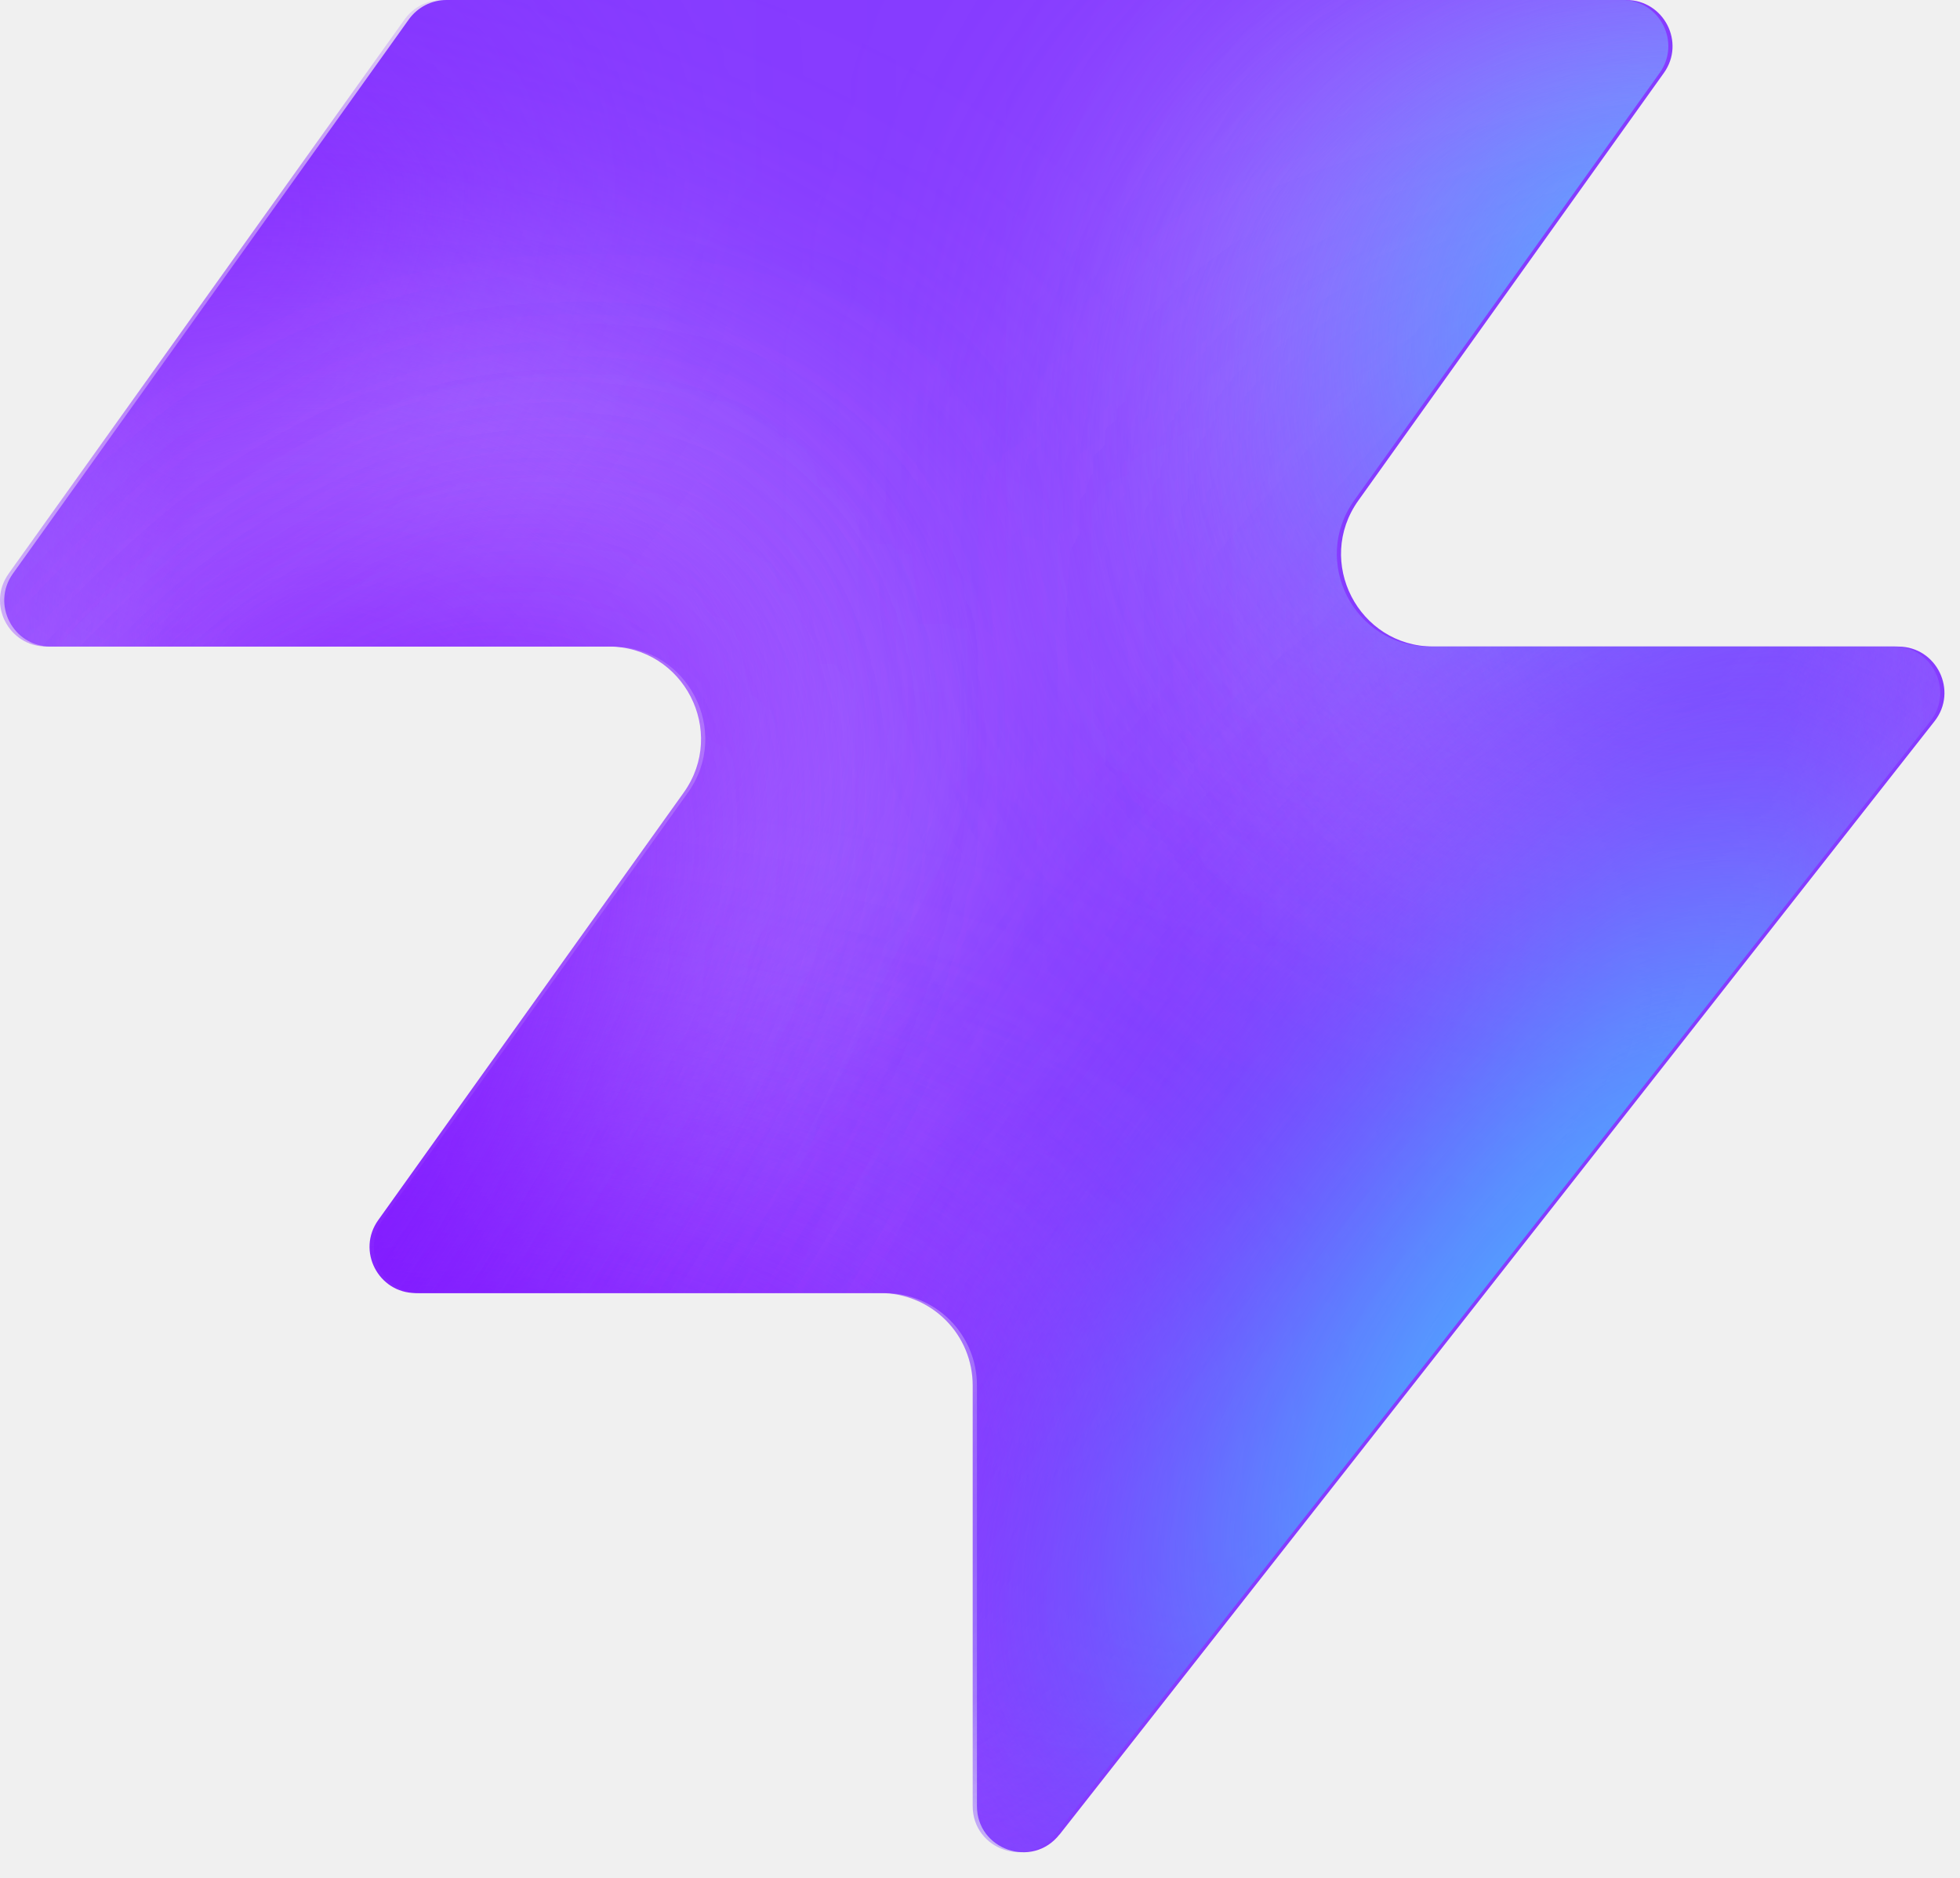
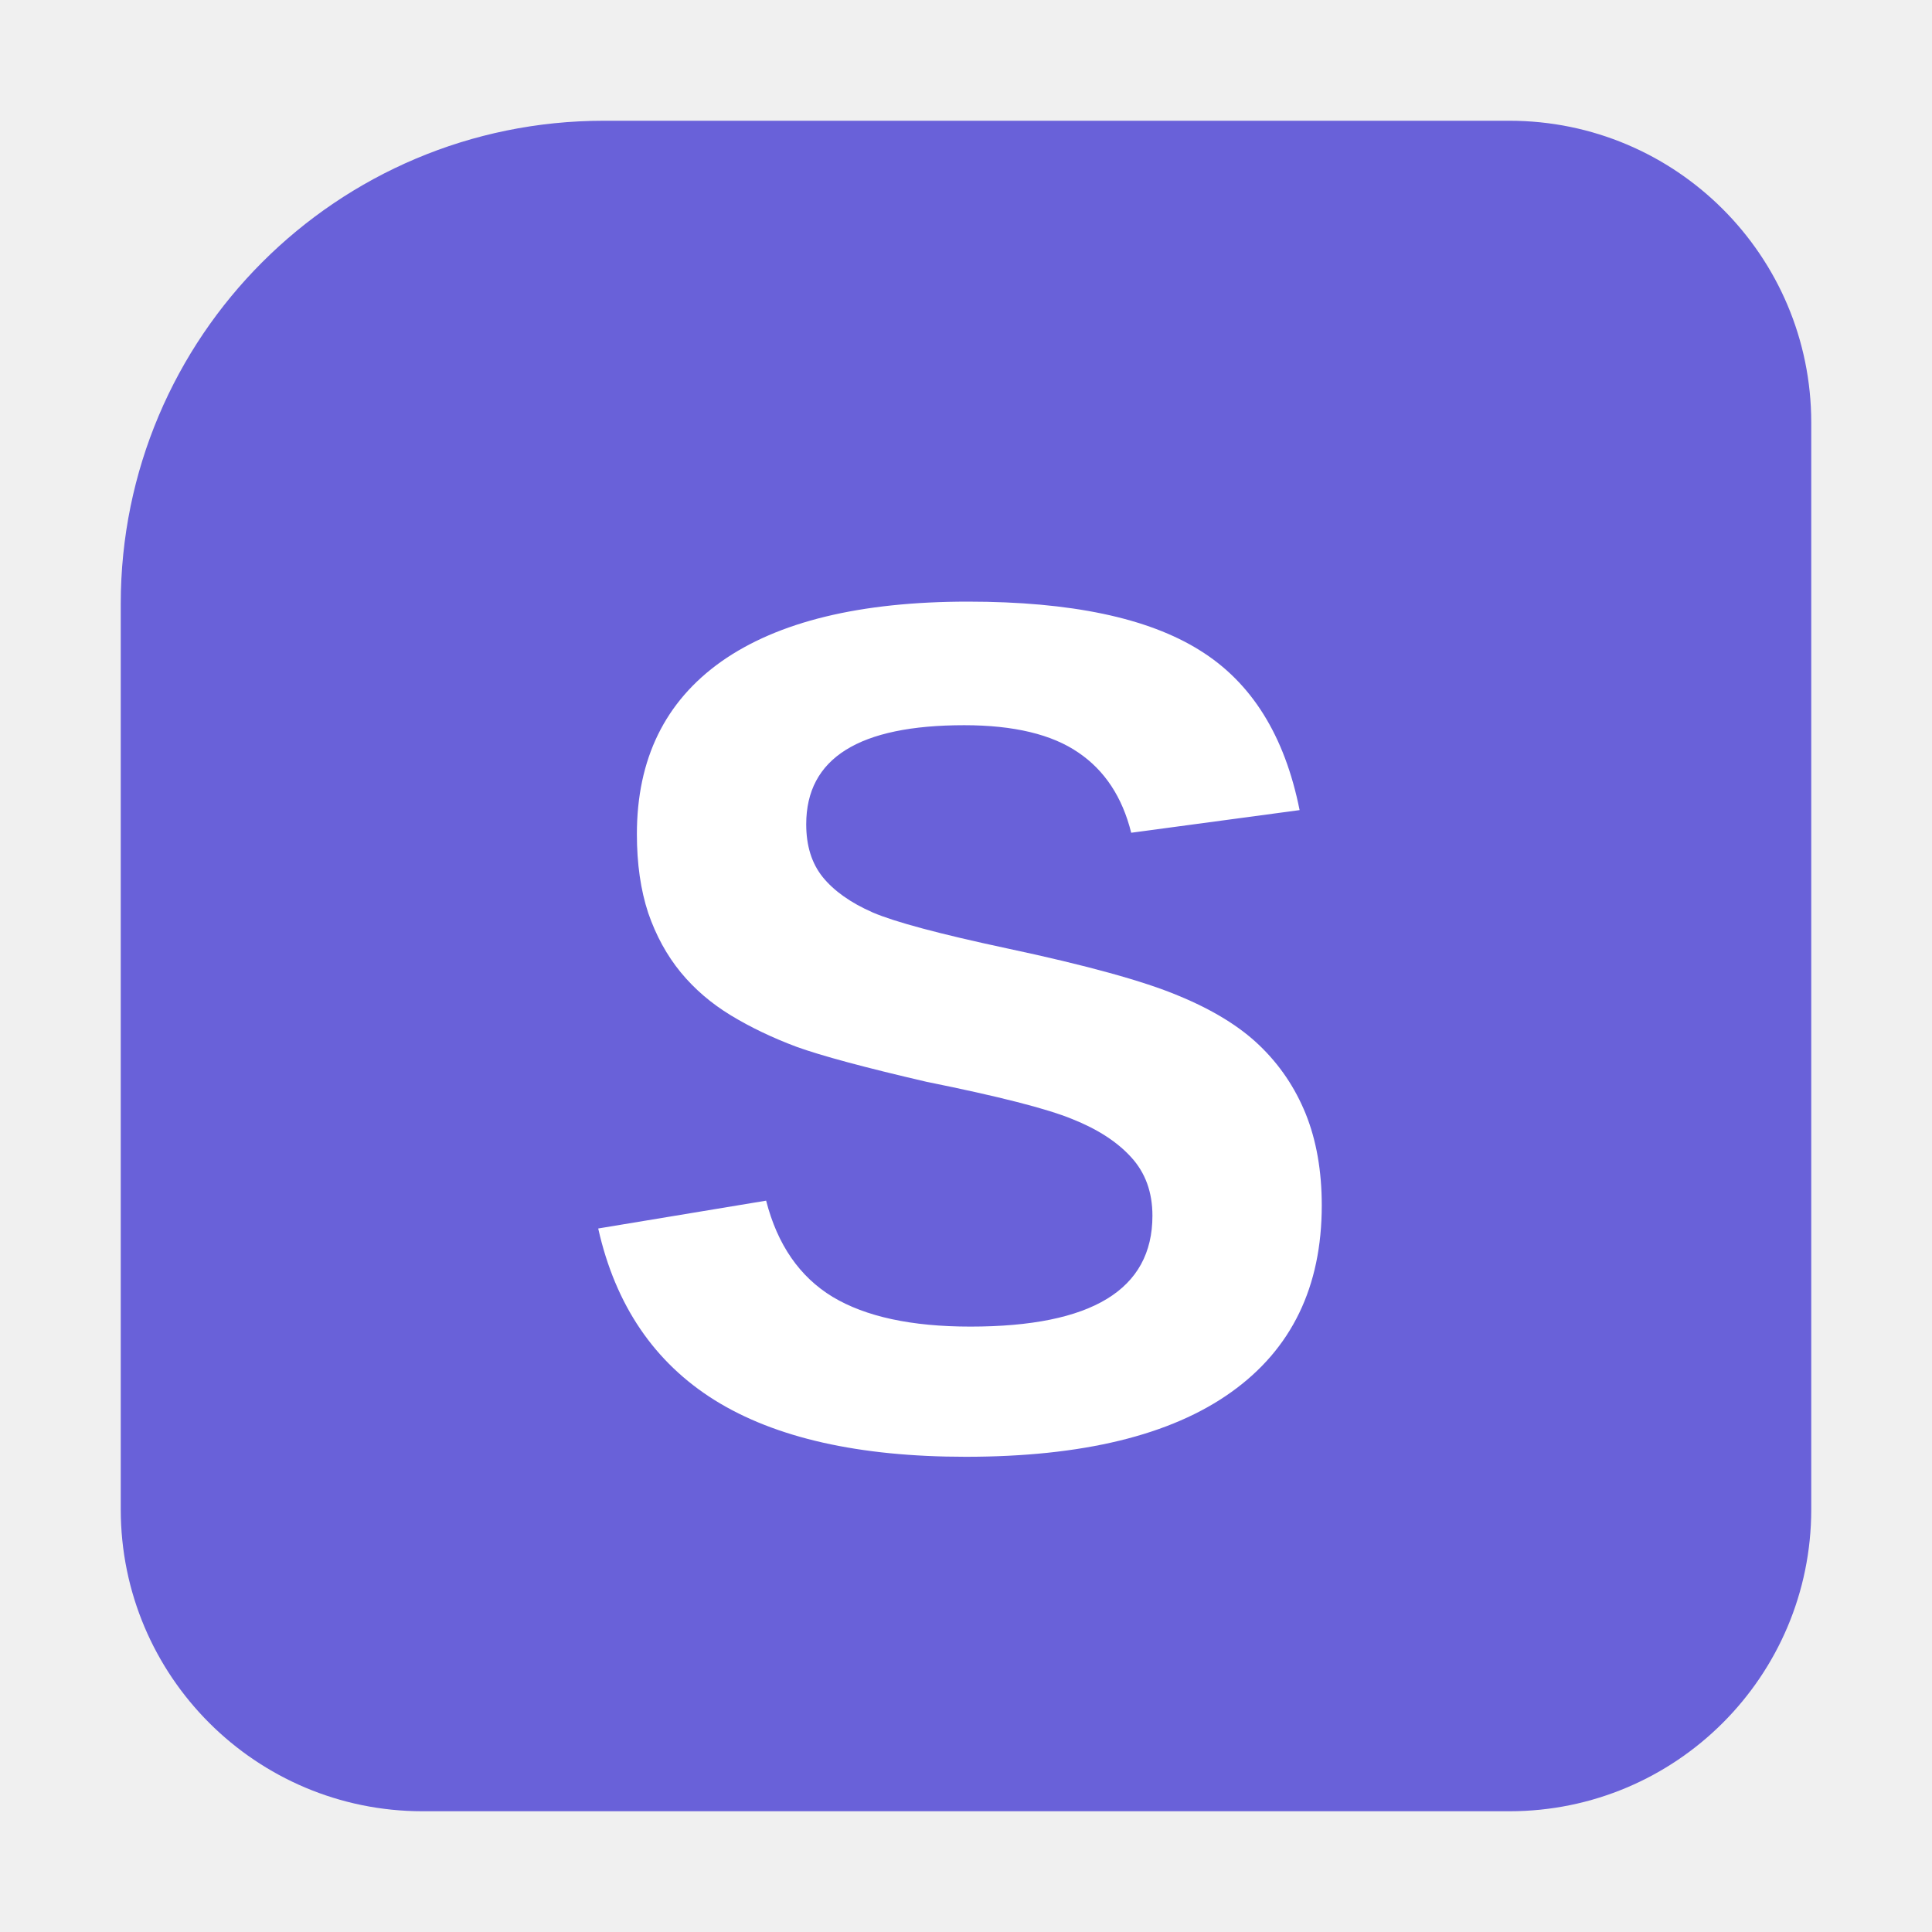
- <svg xmlns="http://www.w3.org/2000/svg" width="48" height="46" fill="none" viewBox="0 0 48 46">
-   <path fill="#863bff" d="M25.946 44.938c-.664.845-2.021.375-2.021-.698V33.937a2.26 2.26 0 0 0-2.262-2.262H10.287c-.92 0-1.456-1.04-.92-1.788l7.48-10.471c1.07-1.497 0-3.578-1.842-3.578H1.237c-.92 0-1.456-1.04-.92-1.788L10.013.474c.214-.297.556-.474.92-.474h28.894c.92 0 1.456 1.04.92 1.788l-7.48 10.471c-1.07 1.498 0 3.579 1.842 3.579h11.377c.943 0 1.473 1.088.89 1.83L25.947 44.94z" style="fill:#863bff;fill:color(display-p3 .525 .23 1);fill-opacity:1" />
-   <mask id="a" width="48" height="46" x="0" y="0" maskUnits="userSpaceOnUse" style="mask-type:alpha">
-     <path fill="#000" d="M25.842 44.938c-.664.844-2.021.375-2.021-.698V33.937a2.26 2.26 0 0 0-2.262-2.262H10.183c-.92 0-1.456-1.04-.92-1.788l7.48-10.471c1.07-1.498 0-3.579-1.842-3.579H1.133c-.92 0-1.456-1.04-.92-1.787L9.91.473c.214-.297.556-.474.92-.474h28.894c.92 0 1.456 1.04.92 1.788l-7.48 10.471c-1.07 1.498 0 3.578 1.842 3.578h11.377c.943 0 1.473 1.088.89 1.832L25.843 44.94z" style="fill:#000;fill-opacity:1" />
-   </mask>
-   <g mask="url(#a)">
-     <g filter="url(#b)">
-       <ellipse cx="5.508" cy="14.704" fill="#ede6ff" rx="5.508" ry="14.704" style="fill:#ede6ff;fill:color(display-p3 .927 .903 1);fill-opacity:1" transform="matrix(.00324 1 1 -.00324 -4.47 31.516)" />
-     </g>
-     <g filter="url(#c)">
-       <ellipse cx="10.399" cy="29.851" fill="#ede6ff" rx="10.399" ry="29.851" style="fill:#ede6ff;fill:color(display-p3 .927 .903 1);fill-opacity:1" transform="matrix(.00324 1 1 -.00324 -39.328 7.883)" />
-     </g>
-     <g filter="url(#d)">
-       <ellipse cx="5.508" cy="30.487" fill="#7e14ff" rx="5.508" ry="30.487" style="fill:#7e14ff;fill:color(display-p3 .492 .077 1);fill-opacity:1" transform="rotate(89.814 -25.913 -14.639)scale(1 -1)" />
-     </g>
-     <g filter="url(#e)">
-       <ellipse cx="5.508" cy="30.599" fill="#7e14ff" rx="5.508" ry="30.599" style="fill:#7e14ff;fill:color(display-p3 .492 .077 1);fill-opacity:1" transform="rotate(89.814 -32.644 -3.334)scale(1 -1)" />
-     </g>
-     <g filter="url(#f)">
-       <ellipse cx="5.508" cy="30.599" fill="#7e14ff" rx="5.508" ry="30.599" style="fill:#7e14ff;fill:color(display-p3 .492 .077 1);fill-opacity:1" transform="matrix(.00324 1 1 -.00324 -34.34 30.47)" />
-     </g>
-     <g filter="url(#g)">
-       <ellipse cx="14.072" cy="22.078" fill="#ede6ff" rx="14.072" ry="22.078" style="fill:#ede6ff;fill:color(display-p3 .927 .903 1);fill-opacity:1" transform="rotate(93.35 24.506 48.493)scale(-1 1)" />
-     </g>
-     <g filter="url(#h)">
-       <ellipse cx="3.47" cy="21.501" fill="#7e14ff" rx="3.47" ry="21.501" style="fill:#7e14ff;fill:color(display-p3 .492 .077 1);fill-opacity:1" transform="rotate(89.009 28.708 47.59)scale(-1 1)" />
-     </g>
-     <g filter="url(#i)">
-       <ellipse cx="3.47" cy="21.501" fill="#7e14ff" rx="3.47" ry="21.501" style="fill:#7e14ff;fill:color(display-p3 .492 .077 1);fill-opacity:1" transform="rotate(89.009 28.708 47.59)scale(-1 1)" />
-     </g>
-     <g filter="url(#j)">
-       <ellipse cx=".387" cy="8.972" fill="#7e14ff" rx="4.407" ry="29.108" style="fill:#7e14ff;fill:color(display-p3 .492 .077 1);fill-opacity:1" transform="rotate(39.51 .387 8.972)" />
-     </g>
-     <g filter="url(#k)">
-       <ellipse cx="47.523" cy="-6.092" fill="#7e14ff" rx="4.407" ry="29.108" style="fill:#7e14ff;fill:color(display-p3 .492 .077 1);fill-opacity:1" transform="rotate(37.892 47.523 -6.092)" />
-     </g>
-     <g filter="url(#l)">
-       <ellipse cx="41.412" cy="6.333" fill="#47bfff" rx="5.971" ry="9.665" style="fill:#47bfff;fill:color(display-p3 .28 .748 1);fill-opacity:1" transform="rotate(37.892 41.412 6.333)" />
-     </g>
-     <g filter="url(#m)">
-       <ellipse cx="-1.879" cy="38.332" fill="#7e14ff" rx="4.407" ry="29.108" style="fill:#7e14ff;fill:color(display-p3 .492 .077 1);fill-opacity:1" transform="rotate(37.892 -1.88 38.332)" />
-     </g>
-     <g filter="url(#n)">
-       <ellipse cx="-1.879" cy="38.332" fill="#7e14ff" rx="4.407" ry="29.108" style="fill:#7e14ff;fill:color(display-p3 .492 .077 1);fill-opacity:1" transform="rotate(37.892 -1.88 38.332)" />
-     </g>
-     <g filter="url(#o)">
-       <ellipse cx="35.651" cy="29.907" fill="#7e14ff" rx="4.407" ry="29.108" style="fill:#7e14ff;fill:color(display-p3 .492 .077 1);fill-opacity:1" transform="rotate(37.892 35.651 29.907)" />
-     </g>
-     <g filter="url(#p)">
-       <ellipse cx="38.418" cy="32.4" fill="#47bfff" rx="5.971" ry="15.297" style="fill:#47bfff;fill:color(display-p3 .28 .748 1);fill-opacity:1" transform="rotate(37.892 38.418 32.4)" />
-     </g>
-   </g>
-   <defs>
-     <filter id="b" width="60.045" height="41.654" x="-19.77" y="16.149" color-interpolation-filters="sRGB" filterUnits="userSpaceOnUse">
-       <feFlood flood-opacity="0" result="BackgroundImageFix" />
-       <feBlend in="SourceGraphic" in2="BackgroundImageFix" result="shape" />
-       <feGaussianBlur result="effect1_foregroundBlur_2002_17158" stdDeviation="7.659" />
-     </filter>
-     <filter id="c" width="90.34" height="51.437" x="-54.613" y="-7.533" color-interpolation-filters="sRGB" filterUnits="userSpaceOnUse">
-       <feFlood flood-opacity="0" result="BackgroundImageFix" />
-       <feBlend in="SourceGraphic" in2="BackgroundImageFix" result="shape" />
-       <feGaussianBlur result="effect1_foregroundBlur_2002_17158" stdDeviation="7.659" />
-     </filter>
-     <filter id="d" width="79.355" height="29.4" x="-49.64" y="2.03" color-interpolation-filters="sRGB" filterUnits="userSpaceOnUse">
-       <feFlood flood-opacity="0" result="BackgroundImageFix" />
-       <feBlend in="SourceGraphic" in2="BackgroundImageFix" result="shape" />
-       <feGaussianBlur result="effect1_foregroundBlur_2002_17158" stdDeviation="4.596" />
-     </filter>
-     <filter id="e" width="79.579" height="29.4" x="-45.045" y="20.029" color-interpolation-filters="sRGB" filterUnits="userSpaceOnUse">
-       <feFlood flood-opacity="0" result="BackgroundImageFix" />
-       <feBlend in="SourceGraphic" in2="BackgroundImageFix" result="shape" />
-       <feGaussianBlur result="effect1_foregroundBlur_2002_17158" stdDeviation="4.596" />
-     </filter>
-     <filter id="f" width="79.579" height="29.4" x="-43.513" y="21.178" color-interpolation-filters="sRGB" filterUnits="userSpaceOnUse">
-       <feFlood flood-opacity="0" result="BackgroundImageFix" />
-       <feBlend in="SourceGraphic" in2="BackgroundImageFix" result="shape" />
-       <feGaussianBlur result="effect1_foregroundBlur_2002_17158" stdDeviation="4.596" />
-     </filter>
-     <filter id="g" width="74.749" height="58.852" x="15.756" y="-17.901" color-interpolation-filters="sRGB" filterUnits="userSpaceOnUse">
-       <feFlood flood-opacity="0" result="BackgroundImageFix" />
-       <feBlend in="SourceGraphic" in2="BackgroundImageFix" result="shape" />
-       <feGaussianBlur result="effect1_foregroundBlur_2002_17158" stdDeviation="7.659" />
-     </filter>
-     <filter id="h" width="61.377" height="25.362" x="23.548" y="2.284" color-interpolation-filters="sRGB" filterUnits="userSpaceOnUse">
-       <feFlood flood-opacity="0" result="BackgroundImageFix" />
-       <feBlend in="SourceGraphic" in2="BackgroundImageFix" result="shape" />
-       <feGaussianBlur result="effect1_foregroundBlur_2002_17158" stdDeviation="4.596" />
-     </filter>
-     <filter id="i" width="61.377" height="25.362" x="23.548" y="2.284" color-interpolation-filters="sRGB" filterUnits="userSpaceOnUse">
-       <feFlood flood-opacity="0" result="BackgroundImageFix" />
-       <feBlend in="SourceGraphic" in2="BackgroundImageFix" result="shape" />
-       <feGaussianBlur result="effect1_foregroundBlur_2002_17158" stdDeviation="4.596" />
-     </filter>
-     <filter id="j" width="56.045" height="63.649" x="-27.636" y="-22.853" color-interpolation-filters="sRGB" filterUnits="userSpaceOnUse">
-       <feFlood flood-opacity="0" result="BackgroundImageFix" />
-       <feBlend in="SourceGraphic" in2="BackgroundImageFix" result="shape" />
-       <feGaussianBlur result="effect1_foregroundBlur_2002_17158" stdDeviation="4.596" />
-     </filter>
-     <filter id="k" width="54.814" height="64.646" x="20.116" y="-38.415" color-interpolation-filters="sRGB" filterUnits="userSpaceOnUse">
-       <feFlood flood-opacity="0" result="BackgroundImageFix" />
-       <feBlend in="SourceGraphic" in2="BackgroundImageFix" result="shape" />
-       <feGaussianBlur result="effect1_foregroundBlur_2002_17158" stdDeviation="4.596" />
-     </filter>
-     <filter id="l" width="33.541" height="35.313" x="24.641" y="-11.323" color-interpolation-filters="sRGB" filterUnits="userSpaceOnUse">
-       <feFlood flood-opacity="0" result="BackgroundImageFix" />
-       <feBlend in="SourceGraphic" in2="BackgroundImageFix" result="shape" />
-       <feGaussianBlur result="effect1_foregroundBlur_2002_17158" stdDeviation="4.596" />
-     </filter>
-     <filter id="m" width="54.814" height="64.646" x="-29.286" y="6.009" color-interpolation-filters="sRGB" filterUnits="userSpaceOnUse">
-       <feFlood flood-opacity="0" result="BackgroundImageFix" />
-       <feBlend in="SourceGraphic" in2="BackgroundImageFix" result="shape" />
-       <feGaussianBlur result="effect1_foregroundBlur_2002_17158" stdDeviation="4.596" />
-     </filter>
-     <filter id="n" width="54.814" height="64.646" x="-29.286" y="6.009" color-interpolation-filters="sRGB" filterUnits="userSpaceOnUse">
-       <feFlood flood-opacity="0" result="BackgroundImageFix" />
-       <feBlend in="SourceGraphic" in2="BackgroundImageFix" result="shape" />
-       <feGaussianBlur result="effect1_foregroundBlur_2002_17158" stdDeviation="4.596" />
-     </filter>
-     <filter id="o" width="54.814" height="64.646" x="8.244" y="-2.416" color-interpolation-filters="sRGB" filterUnits="userSpaceOnUse">
-       <feFlood flood-opacity="0" result="BackgroundImageFix" />
-       <feBlend in="SourceGraphic" in2="BackgroundImageFix" result="shape" />
-       <feGaussianBlur result="effect1_foregroundBlur_2002_17158" stdDeviation="4.596" />
-     </filter>
-     <filter id="p" width="39.409" height="43.623" x="18.713" y="10.588" color-interpolation-filters="sRGB" filterUnits="userSpaceOnUse">
-       <feFlood flood-opacity="0" result="BackgroundImageFix" />
-       <feBlend in="SourceGraphic" in2="BackgroundImageFix" result="shape" />
-       <feGaussianBlur result="effect1_foregroundBlur_2002_17158" stdDeviation="4.596" />
-     </filter>
-   </defs>
+ <svg xmlns="http://www.w3.org/2000/svg" viewBox="0 0 64 64">
+   <path fill="#6961d9" d="M20 4h30a10 10 0 0 1 10 10v36a10 10 0 0 1-10 10H14A10 10 0 0 1 4 50V20A16 16 0 0 1 20 4Z" />
+   <text x="32" y="34" fill="#fff" font-family="Arial, Helvetica, sans-serif" font-size="40" font-weight="800" text-anchor="middle" dominant-baseline="central">S</text>
</svg>
